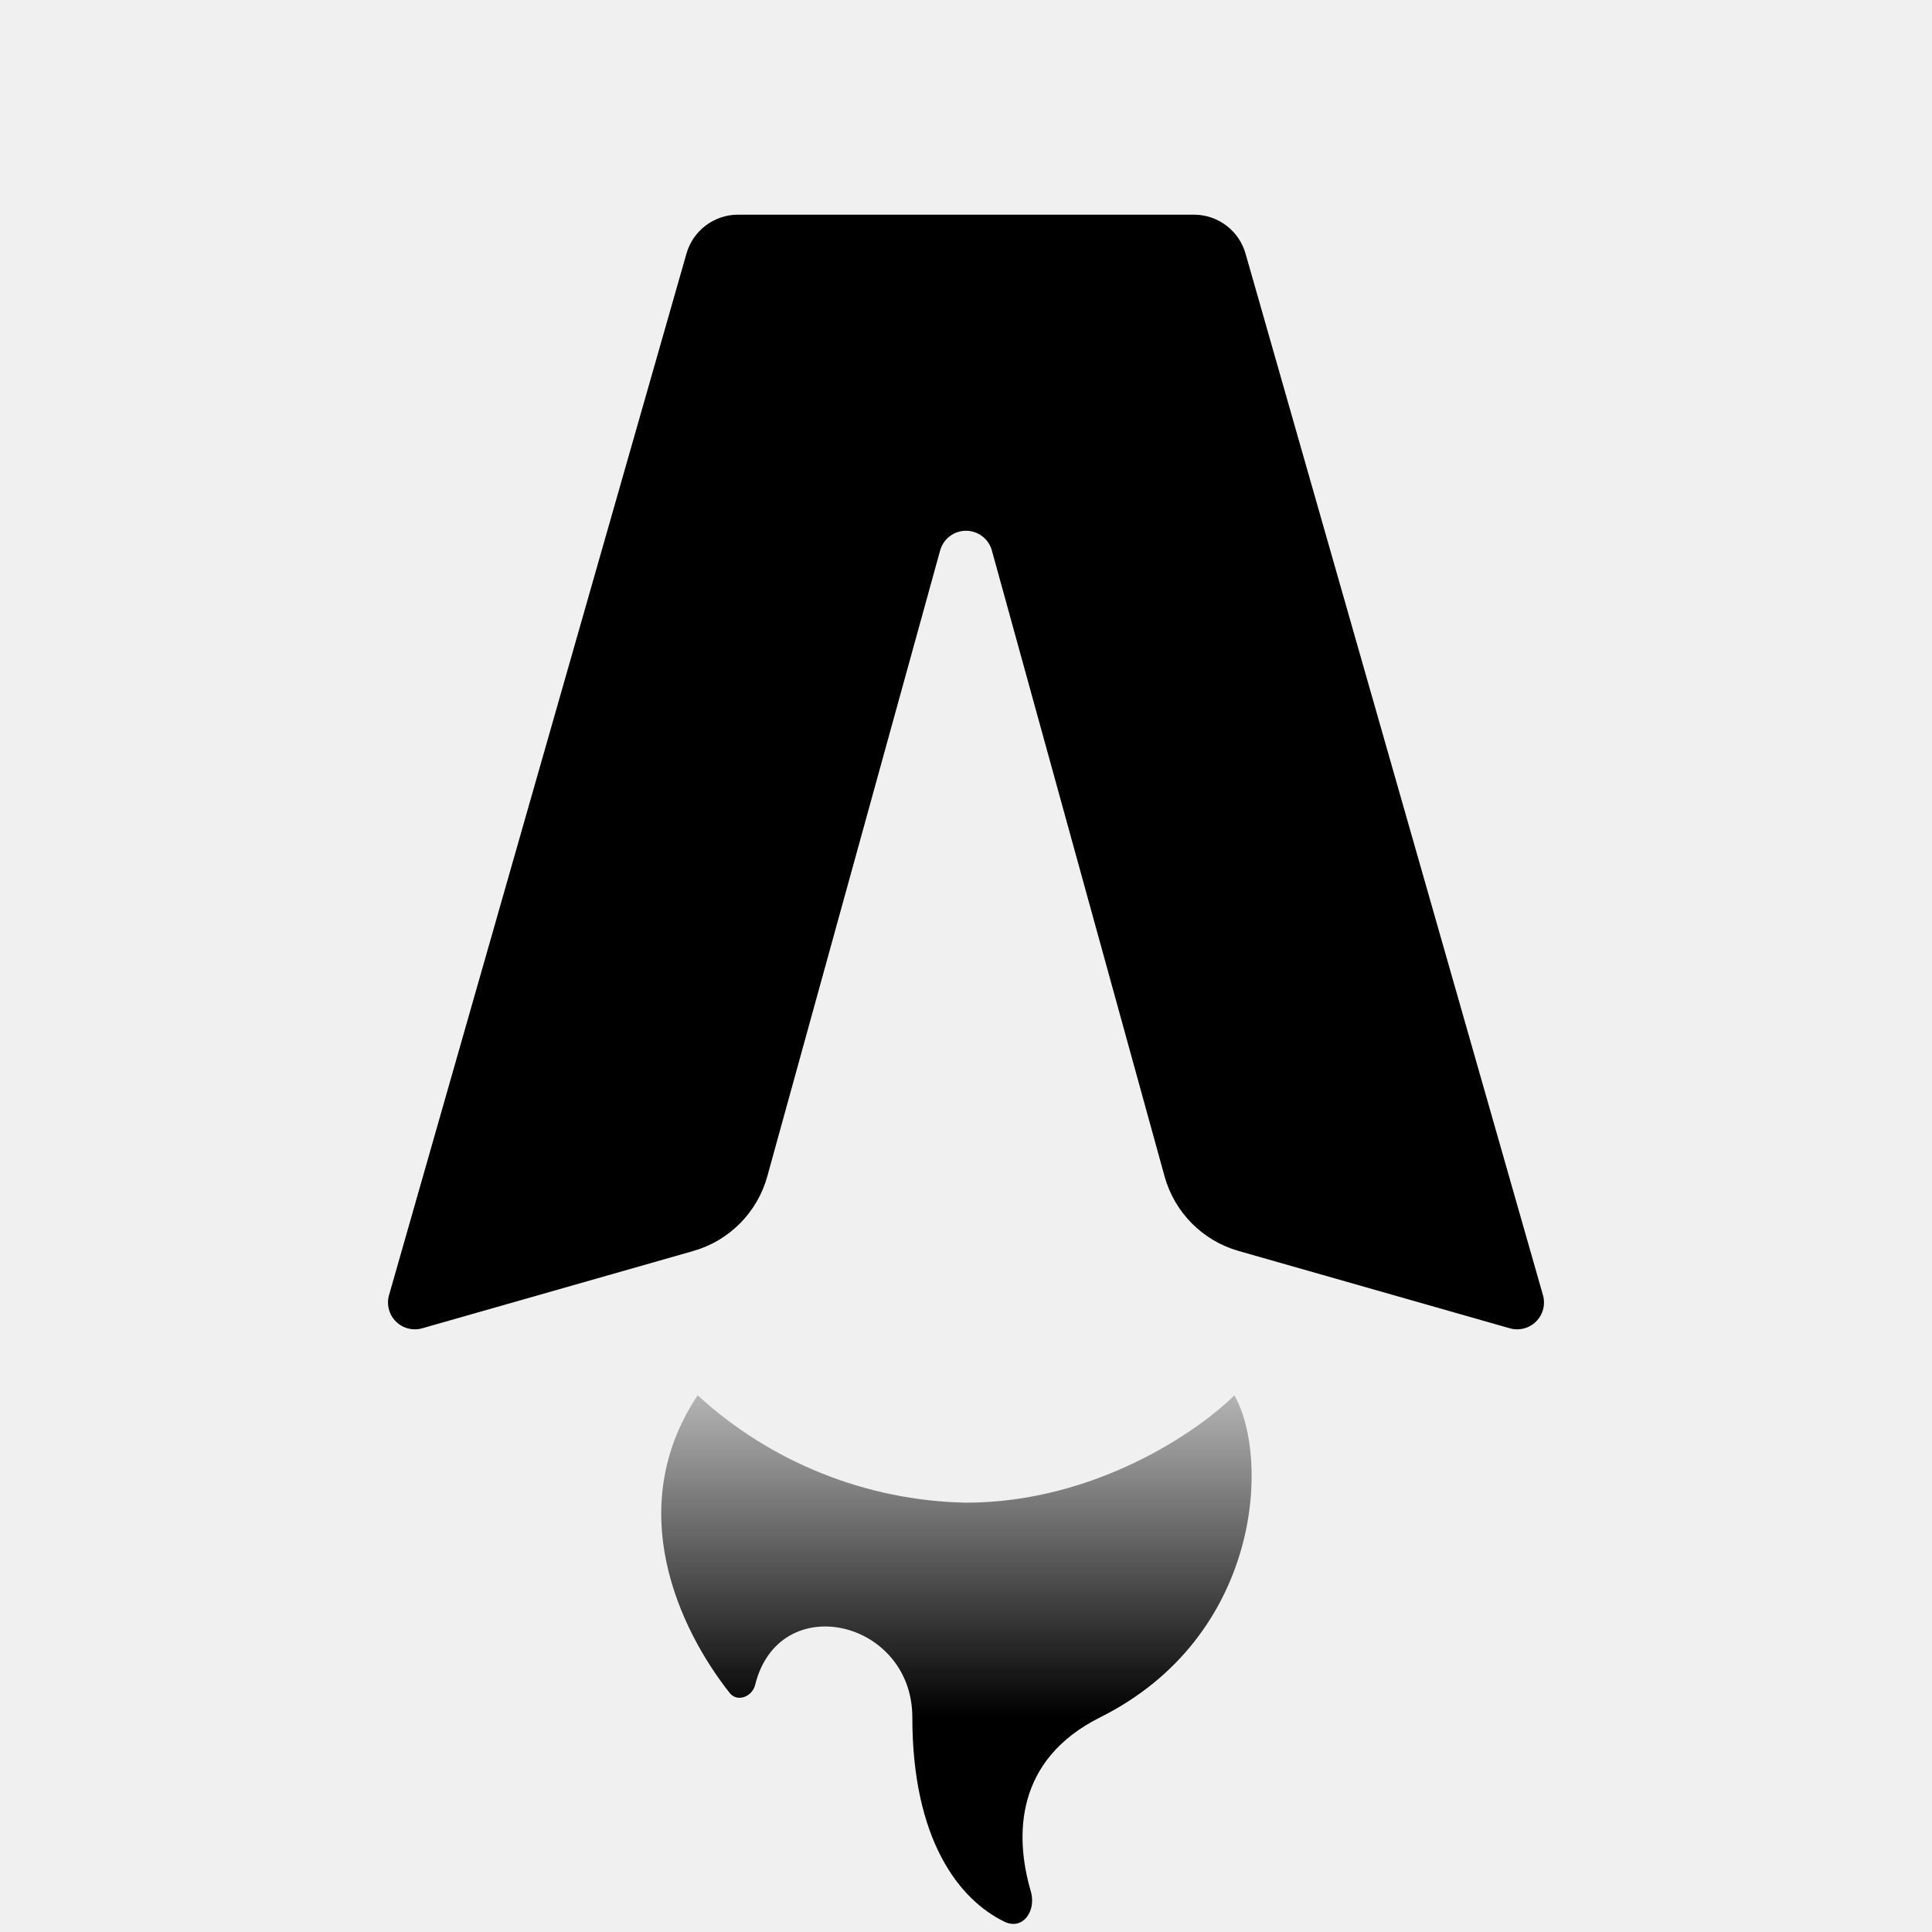
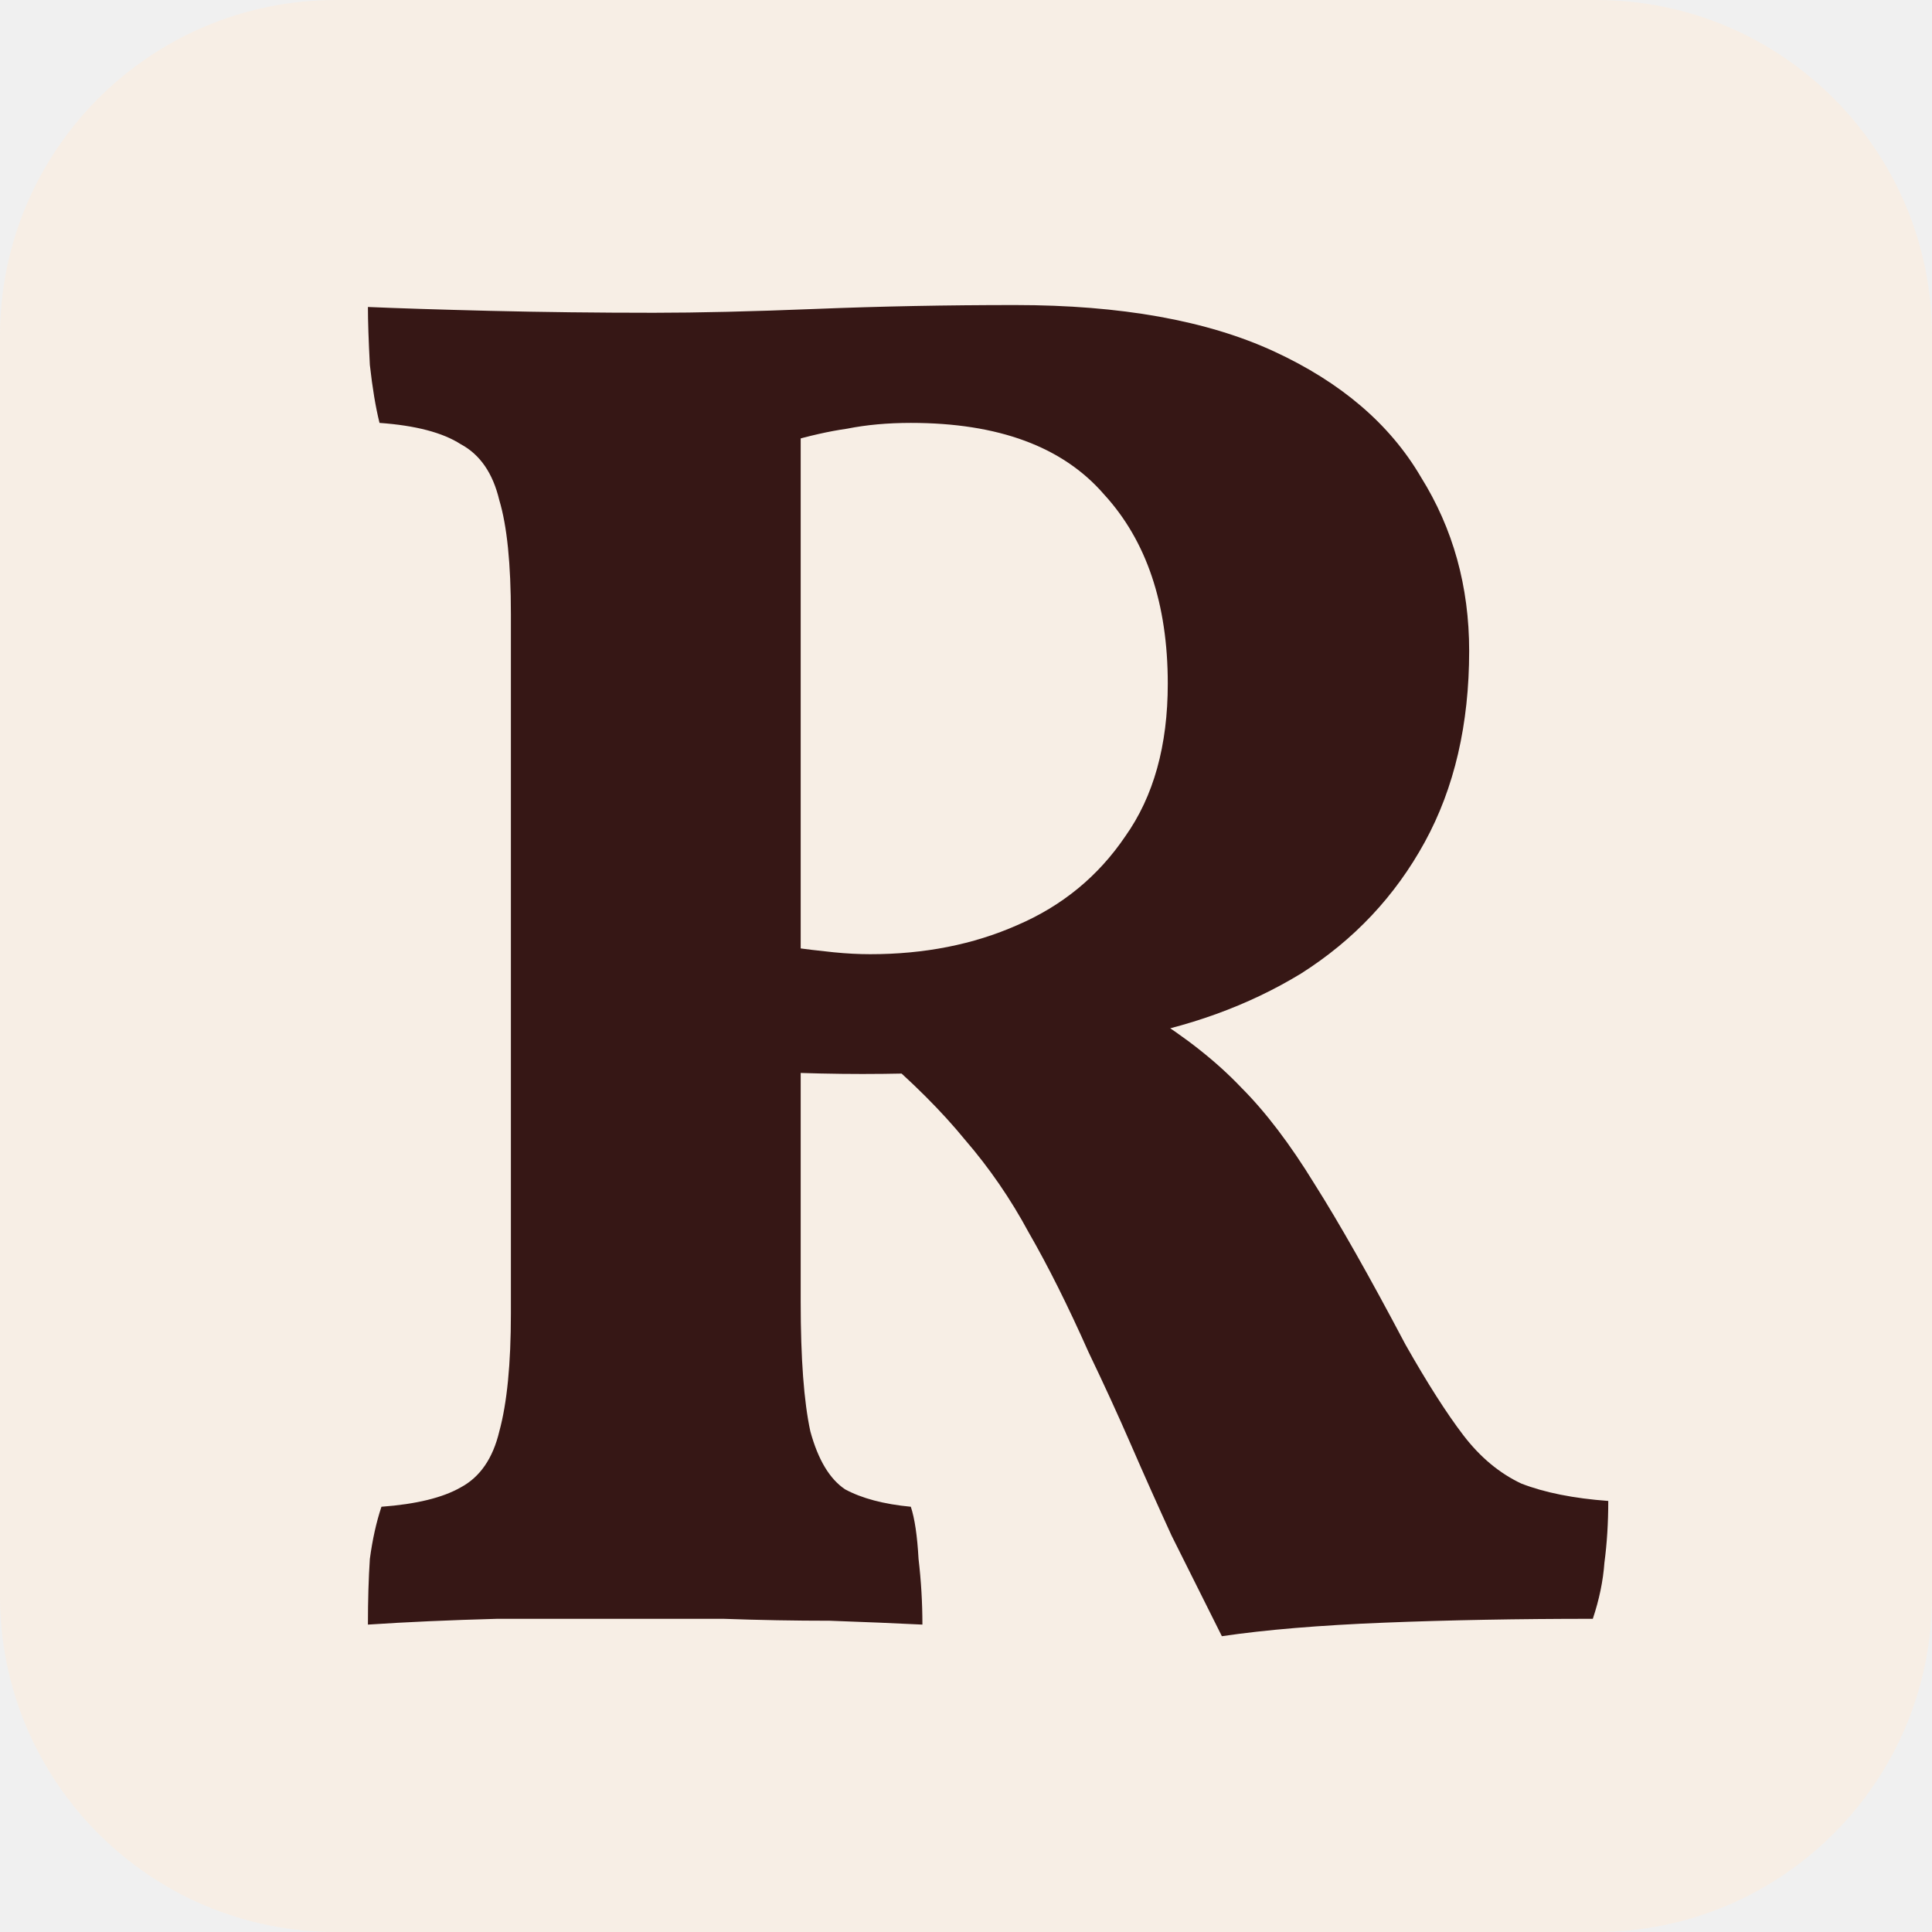
- <svg xmlns="http://www.w3.org/2000/svg" fill="none" viewBox="0 0 36 36">
-   <path fill="#000" d="M22.25 4h-8.5a1 1 0 0 0-.96.73l-5.54 19.4a.5.5 0 0 0 .62.62l5.05-1.44a2 2 0 0 0 1.38-1.4l3.22-11.66a.5.5 0 0 1 .96 0l3.22 11.67a2 2 0 0 0 1.38 1.39l5.05 1.44a.5.5 0 0 0 .62-.62l-5.54-19.4a1 1 0 0 0-.96-.73Z" />
-   <path fill="url(#gradient)" d="M18 28a7.63 7.63 0 0 1-5-2c-1.4 2.1-.35 4.35.6 5.55.14.17.41.07.47-.15.44-1.8 2.93-1.22 2.93.6 0 2.28.87 3.4 1.72 3.81.34.16.59-.2.49-.56-.31-1.05-.29-2.46 1.29-3.25 3-1.5 3.17-4.83 2.5-6-.67.67-2.6 2-5 2Z" />
+ <svg xmlns="http://www.w3.org/2000/svg" width="512" height="512" viewBox="0 0 512 512" fill="none">
+   <style>
+     path {
+     fill: #361715;
+     }
+     rect {
+     fill: #F7EEE5;
+     }
+ 
+     @media (prefers-color-scheme: dark) {
+     rect {
+     fill: #2c2b33;
+     }
+     path {
+     fill: #e8eaf3;
+     }
+     }
+   </style>
+   <g clip-path="url(#clip0_779_2)">
+     <rect width="512" height="512" rx="89" />
+     <path d="M323.808 433.608C319.029 424.051 314.592 415.176 310.496 406.984C306.741 398.792 303.157 390.771 299.744 382.92C296.331 375.069 292.576 366.877 288.48 358.344C283.019 346.056 277.728 335.475 272.608 326.6C267.829 317.725 262.197 309.533 255.712 302.024C249.568 294.515 241.888 286.835 232.672 278.984L253.152 284.104C243.936 284.445 235.744 284.616 228.576 284.616C221.408 284.616 213.728 284.445 205.536 284.104L208.096 250.824C213.216 251.507 217.483 252.019 220.896 252.36C224.309 252.701 227.552 252.872 230.624 252.872C244.96 252.872 257.931 250.312 269.536 245.192C281.483 240.072 291.04 232.221 298.208 221.64C305.717 211.059 309.472 197.576 309.472 181.192C309.472 160.029 303.84 143.304 292.576 131.016C281.653 118.387 264.587 112.072 241.376 112.072C235.232 112.072 229.6 112.584 224.48 113.608C219.701 114.291 214.411 115.485 208.608 117.192L212.192 103.368V345.032C212.192 360.051 213.045 371.485 214.752 379.336C216.8 386.845 219.872 391.965 223.968 394.696C228.405 397.085 234.208 398.621 241.376 399.304C242.4 402.376 243.083 406.984 243.424 413.128C244.107 418.931 244.448 424.733 244.448 430.536C237.621 430.195 229.429 429.853 219.872 429.512C210.656 429.512 201.269 429.341 191.712 429C182.496 429 174.816 429 168.672 429C157.067 429 144.779 429 131.808 429C119.179 429.341 107.744 429.853 97.504 430.536C97.504 424.051 97.675 418.248 98.016 413.128C98.699 408.008 99.723 403.4 101.088 399.304C110.304 398.621 117.301 396.915 122.08 394.184C127.2 391.453 130.613 386.504 132.32 379.336C134.368 371.827 135.392 361.416 135.392 348.104V162.76C135.392 149.448 134.368 139.379 132.32 132.552C130.613 125.384 127.2 120.435 122.08 117.704C117.301 114.632 110.133 112.755 100.576 112.072C99.552 107.976 98.699 102.856 98.016 96.712C97.675 90.227 97.504 85.107 97.504 81.352C105.355 81.693 116.107 82.035 129.76 82.376C143.755 82.717 158.261 82.888 173.28 82.888C184.885 82.888 199.221 82.547 216.288 81.864C233.355 81.181 250.933 80.84 269.024 80.84C297.013 80.84 319.883 84.936 337.632 93.128C355.381 101.32 368.352 112.413 376.544 126.408C385.077 140.061 389.344 155.421 389.344 172.488C389.344 191.944 385.419 208.84 377.568 223.176C369.717 237.512 358.795 249.117 344.8 257.992C330.805 266.525 314.763 272.328 296.672 275.4L304.352 268.744C314.251 274.888 322.443 281.373 328.928 288.2C335.413 294.685 341.899 303.219 348.384 313.8C354.869 324.04 362.891 338.205 372.448 356.296C378.251 366.536 383.371 374.557 387.808 380.36C392.245 386.163 397.365 390.429 403.168 393.16C409.312 395.549 416.992 397.085 426.208 397.768C426.208 403.571 425.867 409.032 425.184 414.152C424.843 418.931 423.819 423.88 422.112 429C402.315 429 383.883 429.341 366.816 430.024C349.749 430.707 335.413 431.901 323.808 433.608Z" />
+   </g>
  <defs>
-     <linearGradient id="gradient" x1="16" x2="16" y1="32" y2="24" gradientUnits="userSpaceOnUse">
-       <stop stop-color="#000" />
-       <stop offset="1" stop-color="#000" stop-opacity="0" />
-     </linearGradient>
+     <clipPath id="clip0_779_2">
+       <rect width="512" height="512" fill="white" />
+     </clipPath>
  </defs>
-   <style>
-     @media (prefers-color-scheme:dark){:root{filter:invert(100%)}}
-   </style>
</svg>
